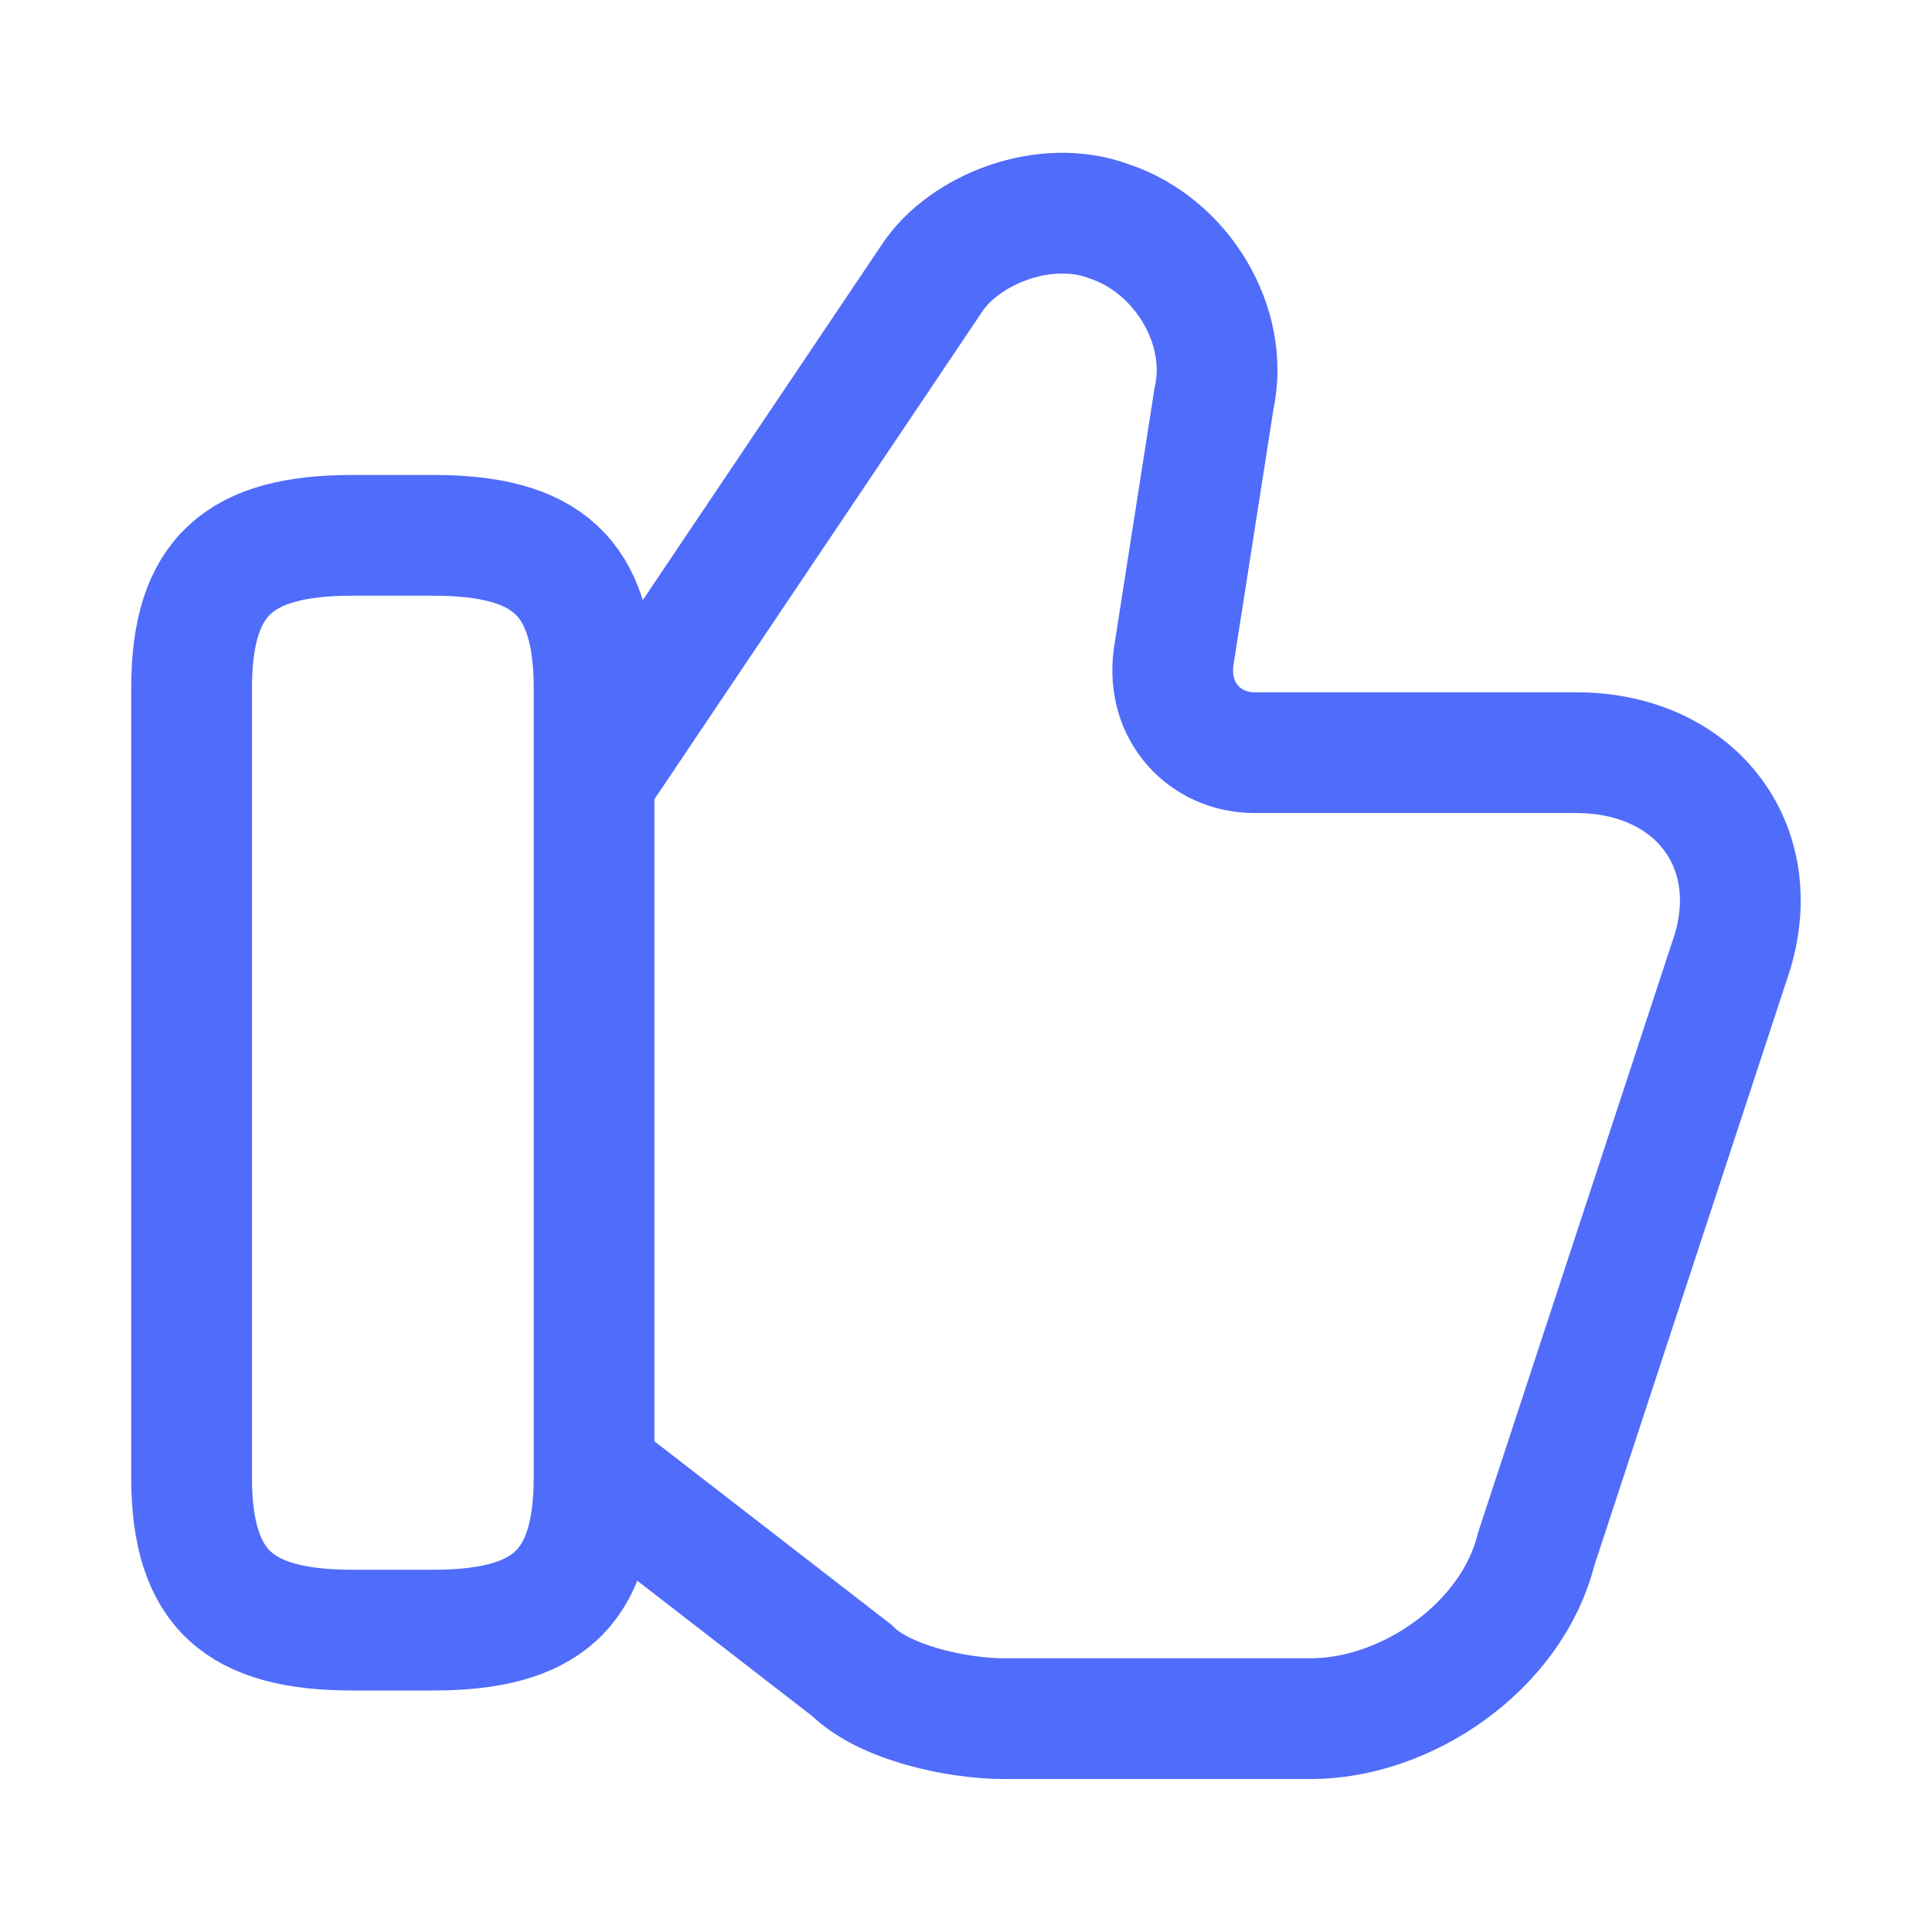
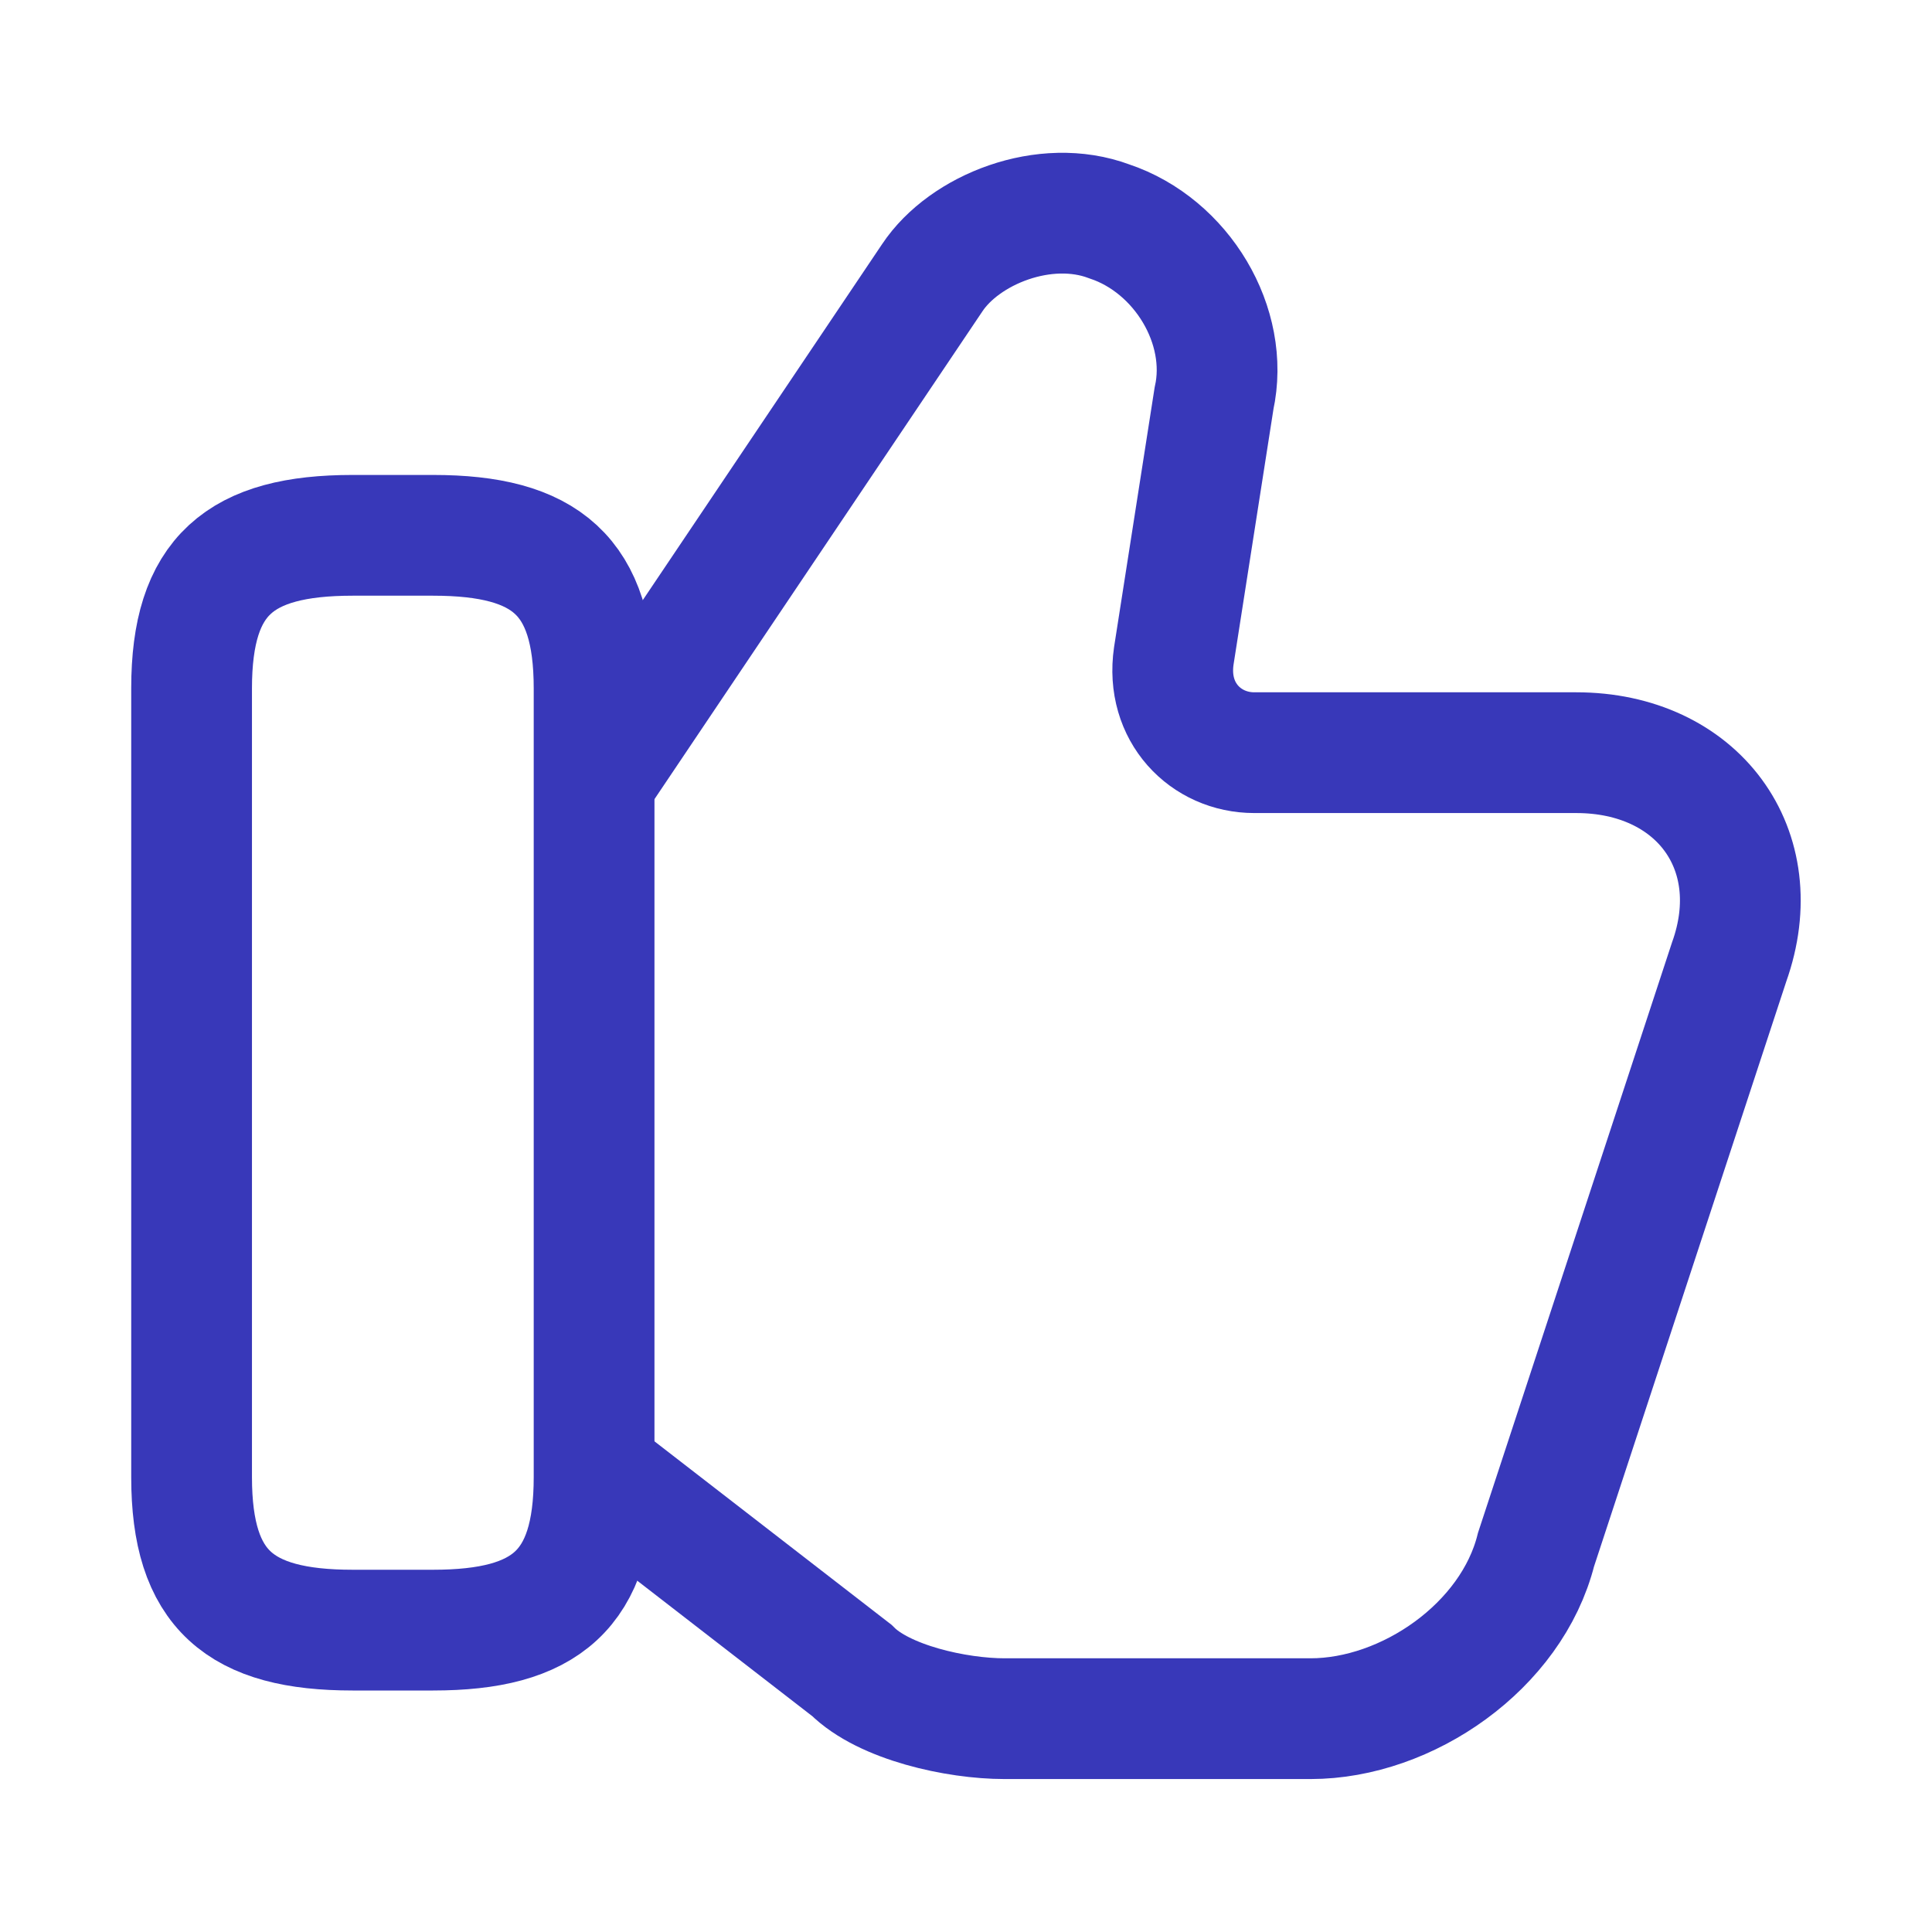
<svg xmlns="http://www.w3.org/2000/svg" width="24" height="24" viewBox="0 0 24 24" fill="none">
-   <path d="M7.48 18.35L10.581 20.75C10.98 21.15 11.88 21.35 12.48 21.35H16.28C17.48 21.35 18.78 20.45 19.081 19.25L21.48 11.95C21.98 10.55 21.081 9.35 19.581 9.35H15.581C14.98 9.35 14.48 8.85 14.581 8.15L15.081 4.95C15.28 4.05 14.681 3.05 13.78 2.75C12.98 2.45 11.98 2.85 11.581 3.45L7.48 9.55" stroke="#506cfa" stroke-width="1.5" stroke-miterlimit="10" />
-   <path d="M2.38 18.35V8.55C2.38 7.15 2.98 6.65 4.38 6.65H5.38C6.78 6.65 7.38 7.15 7.38 8.55V18.35C7.38 19.75 6.78 20.25 5.38 20.25H4.38C2.98 20.25 2.38 19.75 2.38 18.35Z" stroke="#506cfa" stroke-width="1.5" stroke-linecap="round" stroke-linejoin="round" />
+   <path d="M7.48 18.35L10.581 20.75C10.98 21.15 11.88 21.35 12.48 21.35H16.28C17.48 21.35 18.78 20.45 19.081 19.25L21.48 11.95C21.98 10.55 21.081 9.35 19.581 9.35H15.581C14.98 9.35 14.48 8.85 14.581 8.15L15.081 4.95C15.28 4.05 14.681 3.05 13.78 2.75C12.98 2.45 11.98 2.85 11.581 3.45L7.48 9.55" stroke="#3838b9" stroke-width="1.5" stroke-miterlimit="10" />
+   <path d="M2.38 18.35V8.55C2.38 7.15 2.98 6.65 4.38 6.65H5.38C6.78 6.65 7.38 7.15 7.38 8.55V18.35C7.38 19.75 6.78 20.25 5.38 20.25H4.38C2.98 20.25 2.38 19.75 2.38 18.35Z" stroke="#3838b9" stroke-width="1.5" stroke-linecap="round" stroke-linejoin="round" />
</svg>
